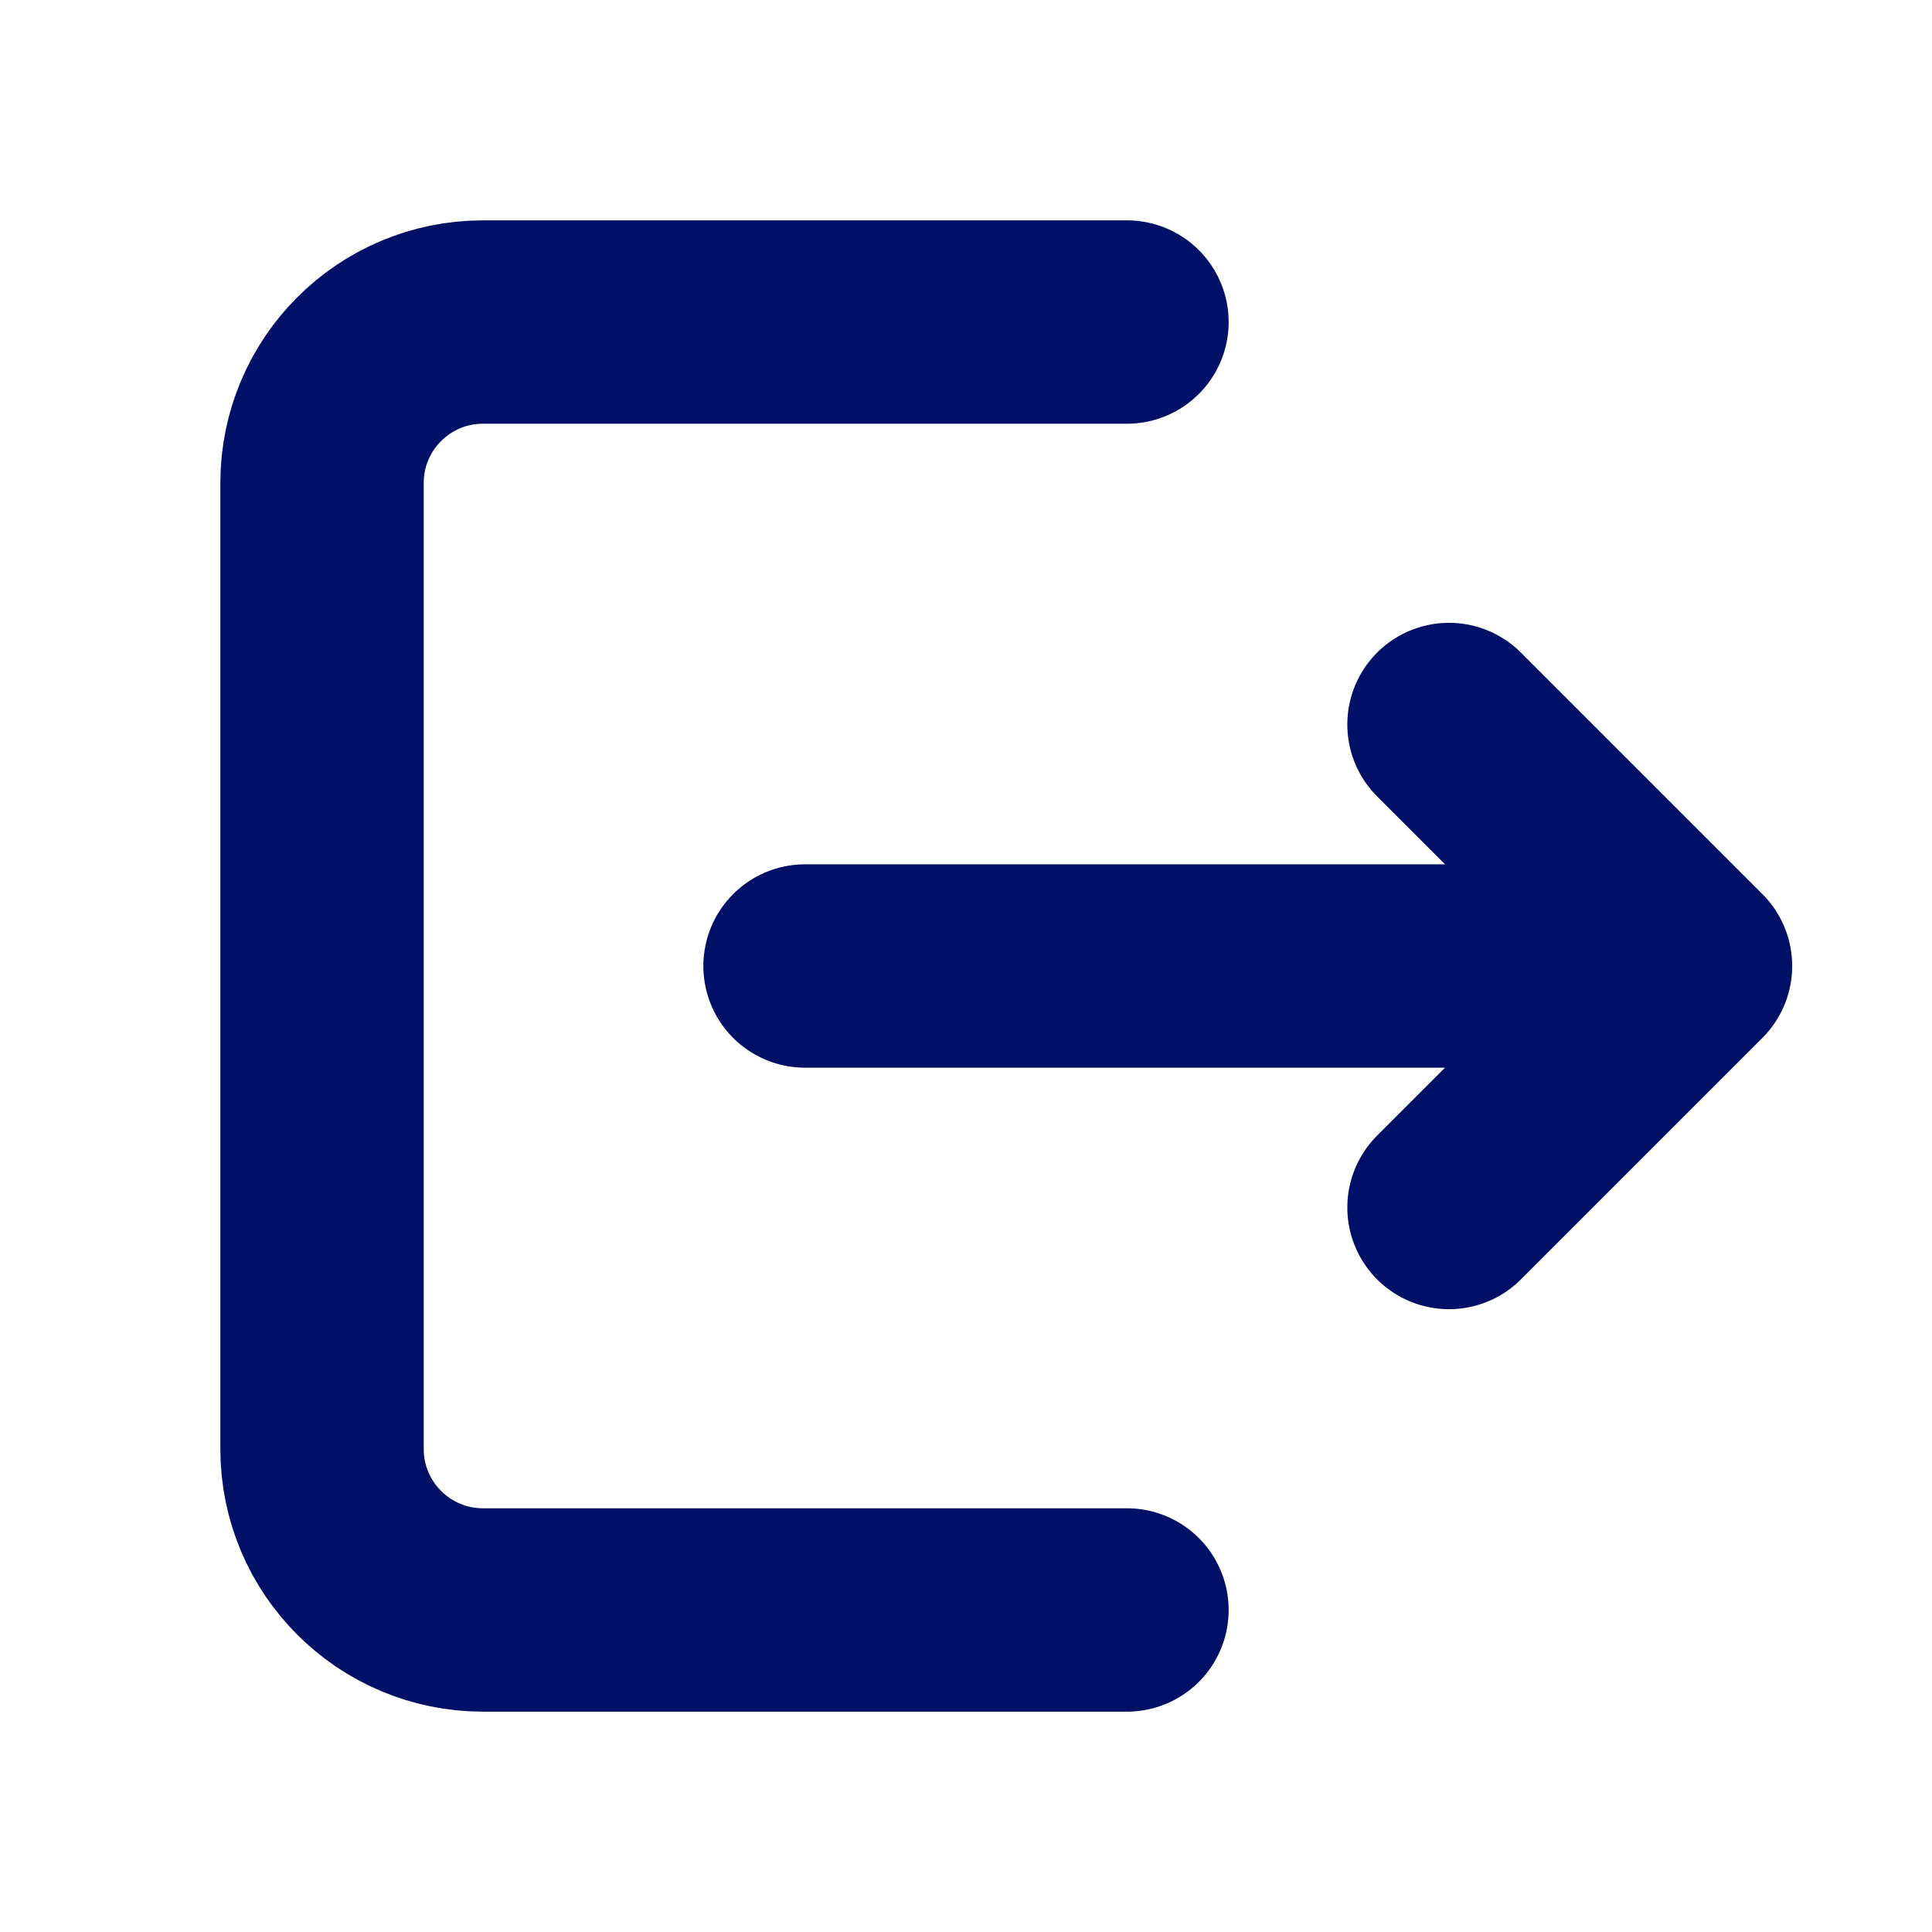
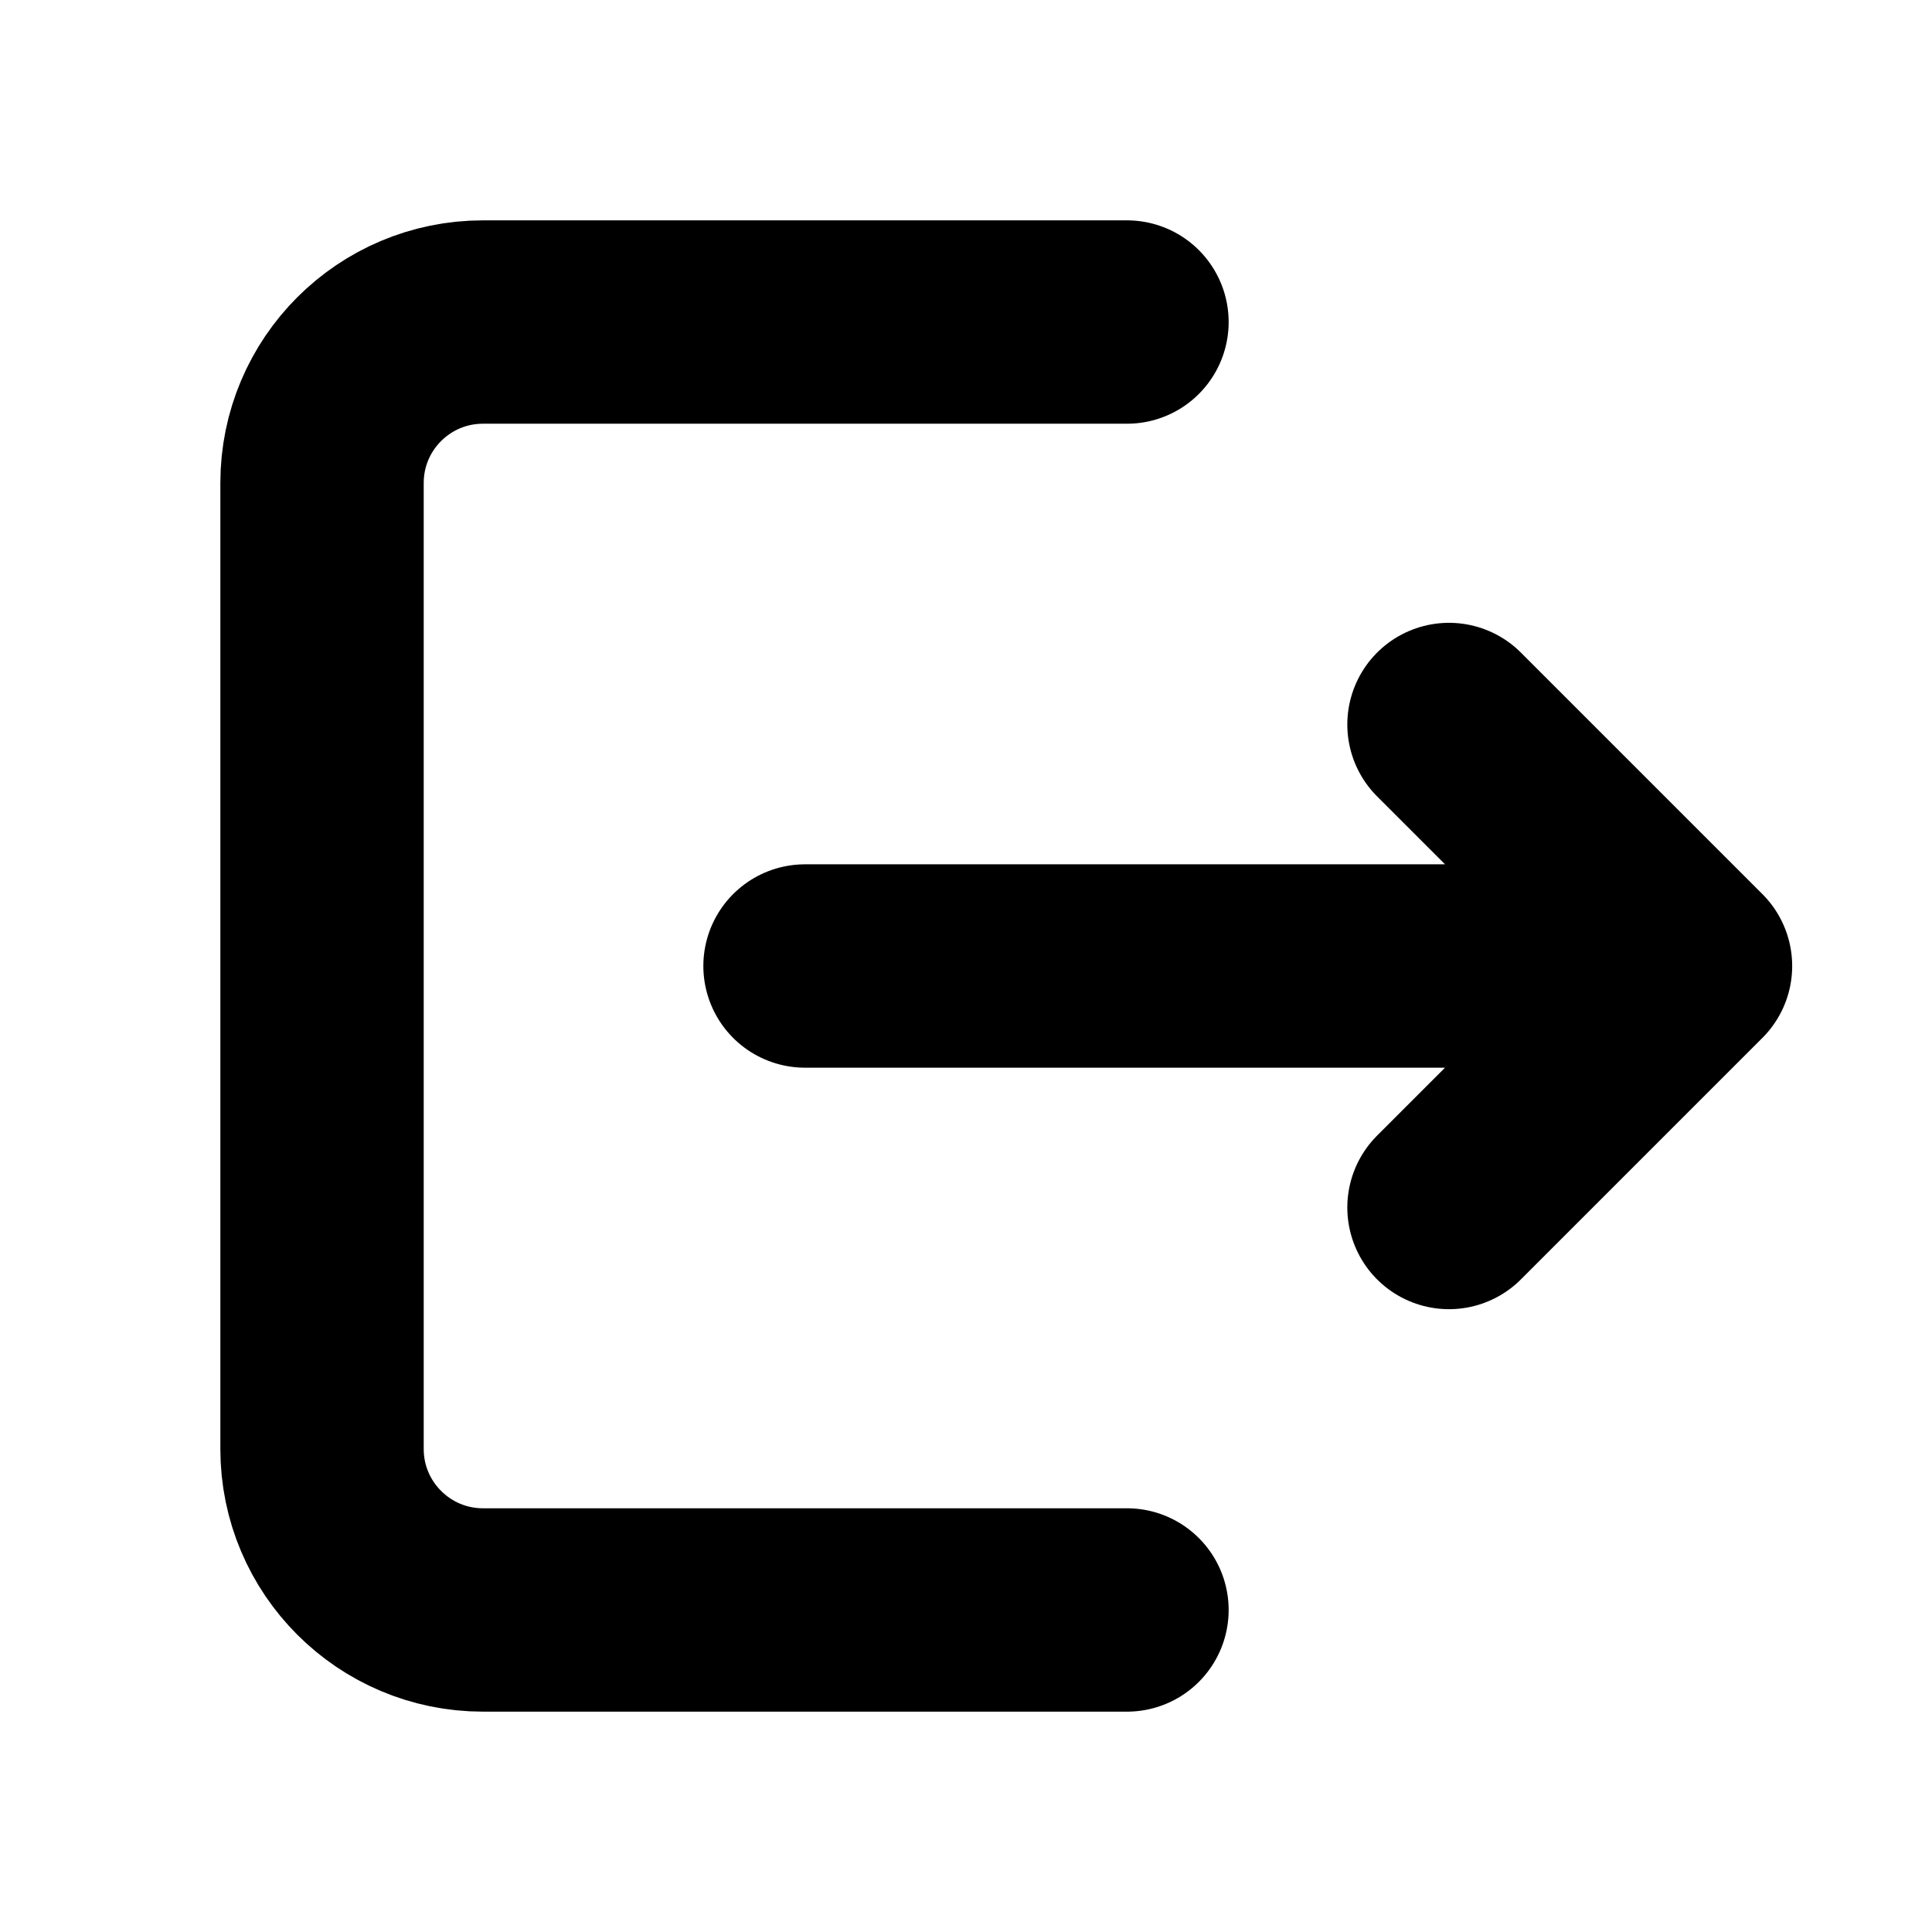
- <svg xmlns="http://www.w3.org/2000/svg" width="19" height="19" viewBox="0 0 19 19" fill="none">
-   <path d="M11.083 15.833H4.75C3.876 15.833 3.167 15.124 3.167 14.25V4.75C3.167 3.875 3.876 3.167 4.75 3.167H11.083M7.917 9.5H16.625M16.625 9.5L14.25 11.875M16.625 9.5L14.25 7.125" stroke="#001067" stroke-width="2" stroke-linecap="round" stroke-linejoin="round" />
+ <svg xmlns="http://www.w3.org/2000/svg" width="30" height="30" viewBox="0 0 19 19" fill="none">
+   <path d="M11.083 15.833H4.75C3.876 15.833 3.167 15.124 3.167 14.25V4.75C3.167 3.875 3.876 3.167 4.75 3.167H11.083M7.917 9.5H16.625M16.625 9.5L14.25 11.875M16.625 9.5L14.25 7.125" stroke="currentColor" stroke-width="2" stroke-linecap="round" stroke-linejoin="round" />
</svg>
